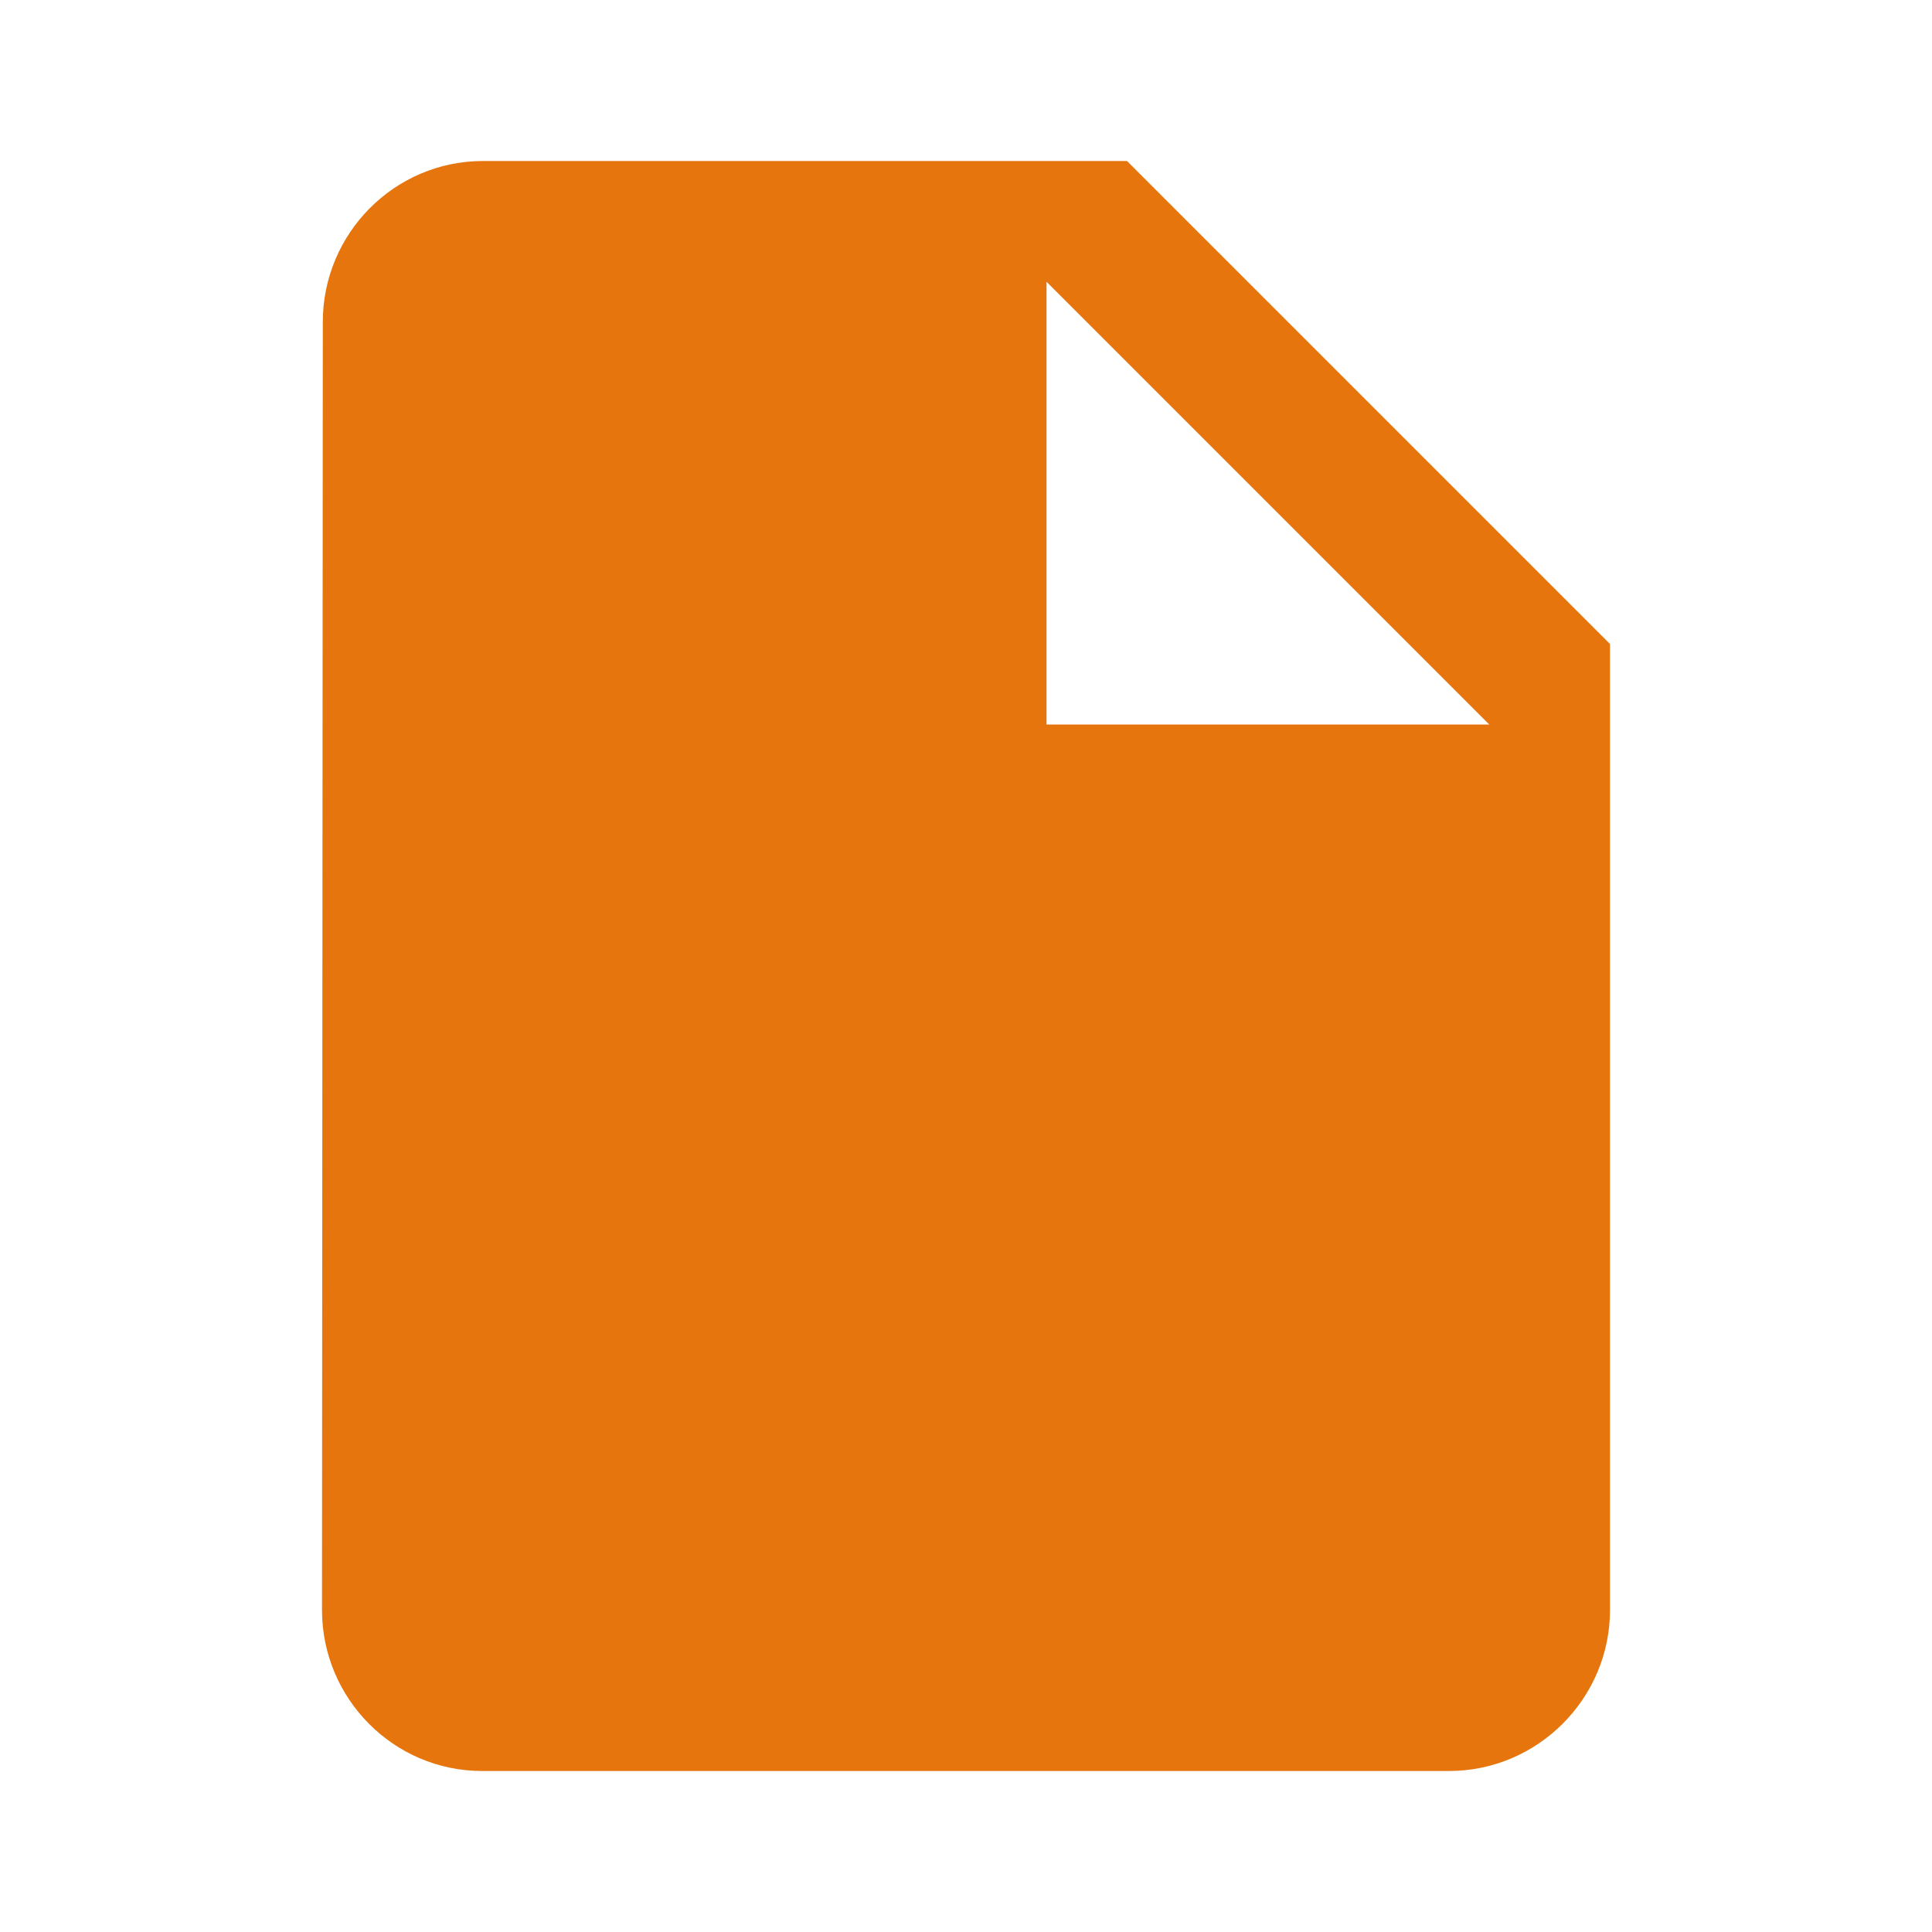
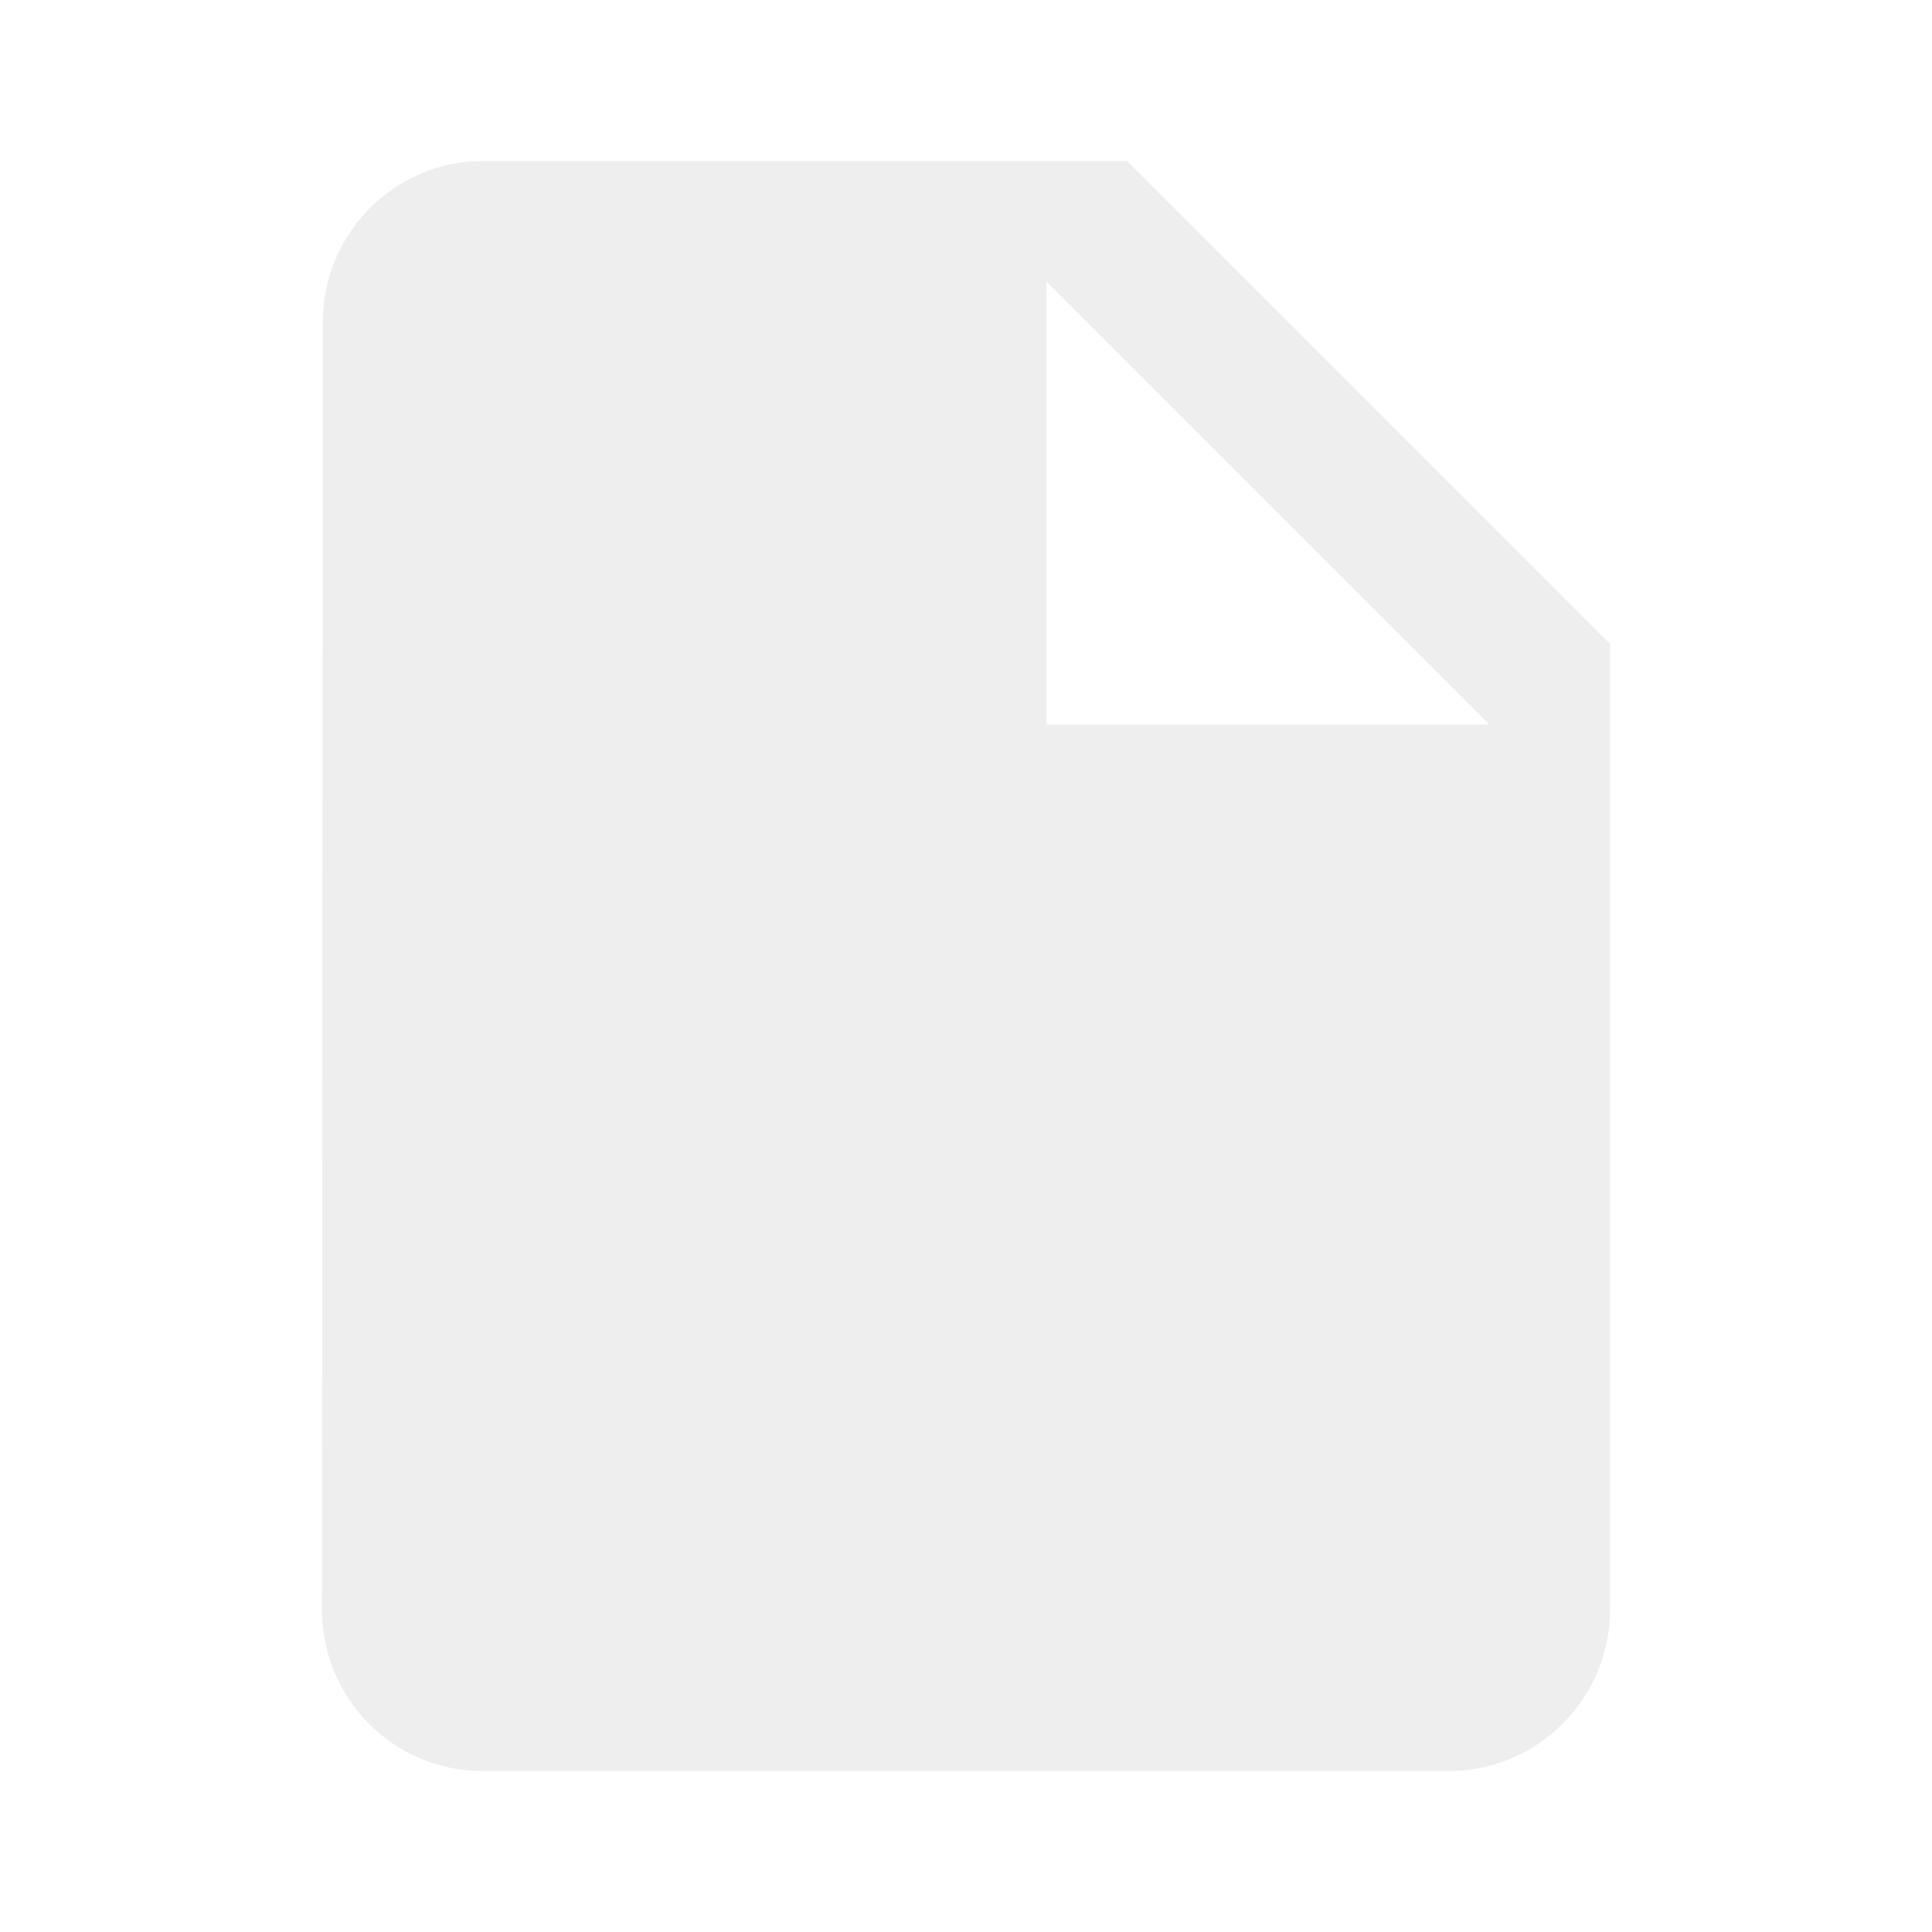
- <svg xmlns="http://www.w3.org/2000/svg" fill="#e6750d" width="24" height="24" viewBox="0 0 24 24">
+ <svg xmlns="http://www.w3.org/2000/svg" fill="#eee" width="24" height="24" viewBox="0 0 24 24">
  <path d="M6 2c-1.1 0-1.99.9-1.99 2L4 20c0 1.1.89 2 1.99 2H18c1.1 0 2-.9 2-2V8l-6-6H6zm7 7V3.5L18.5 9H13z" />
  <path d="M0 0h24v24H0z" fill="none" />
</svg>
